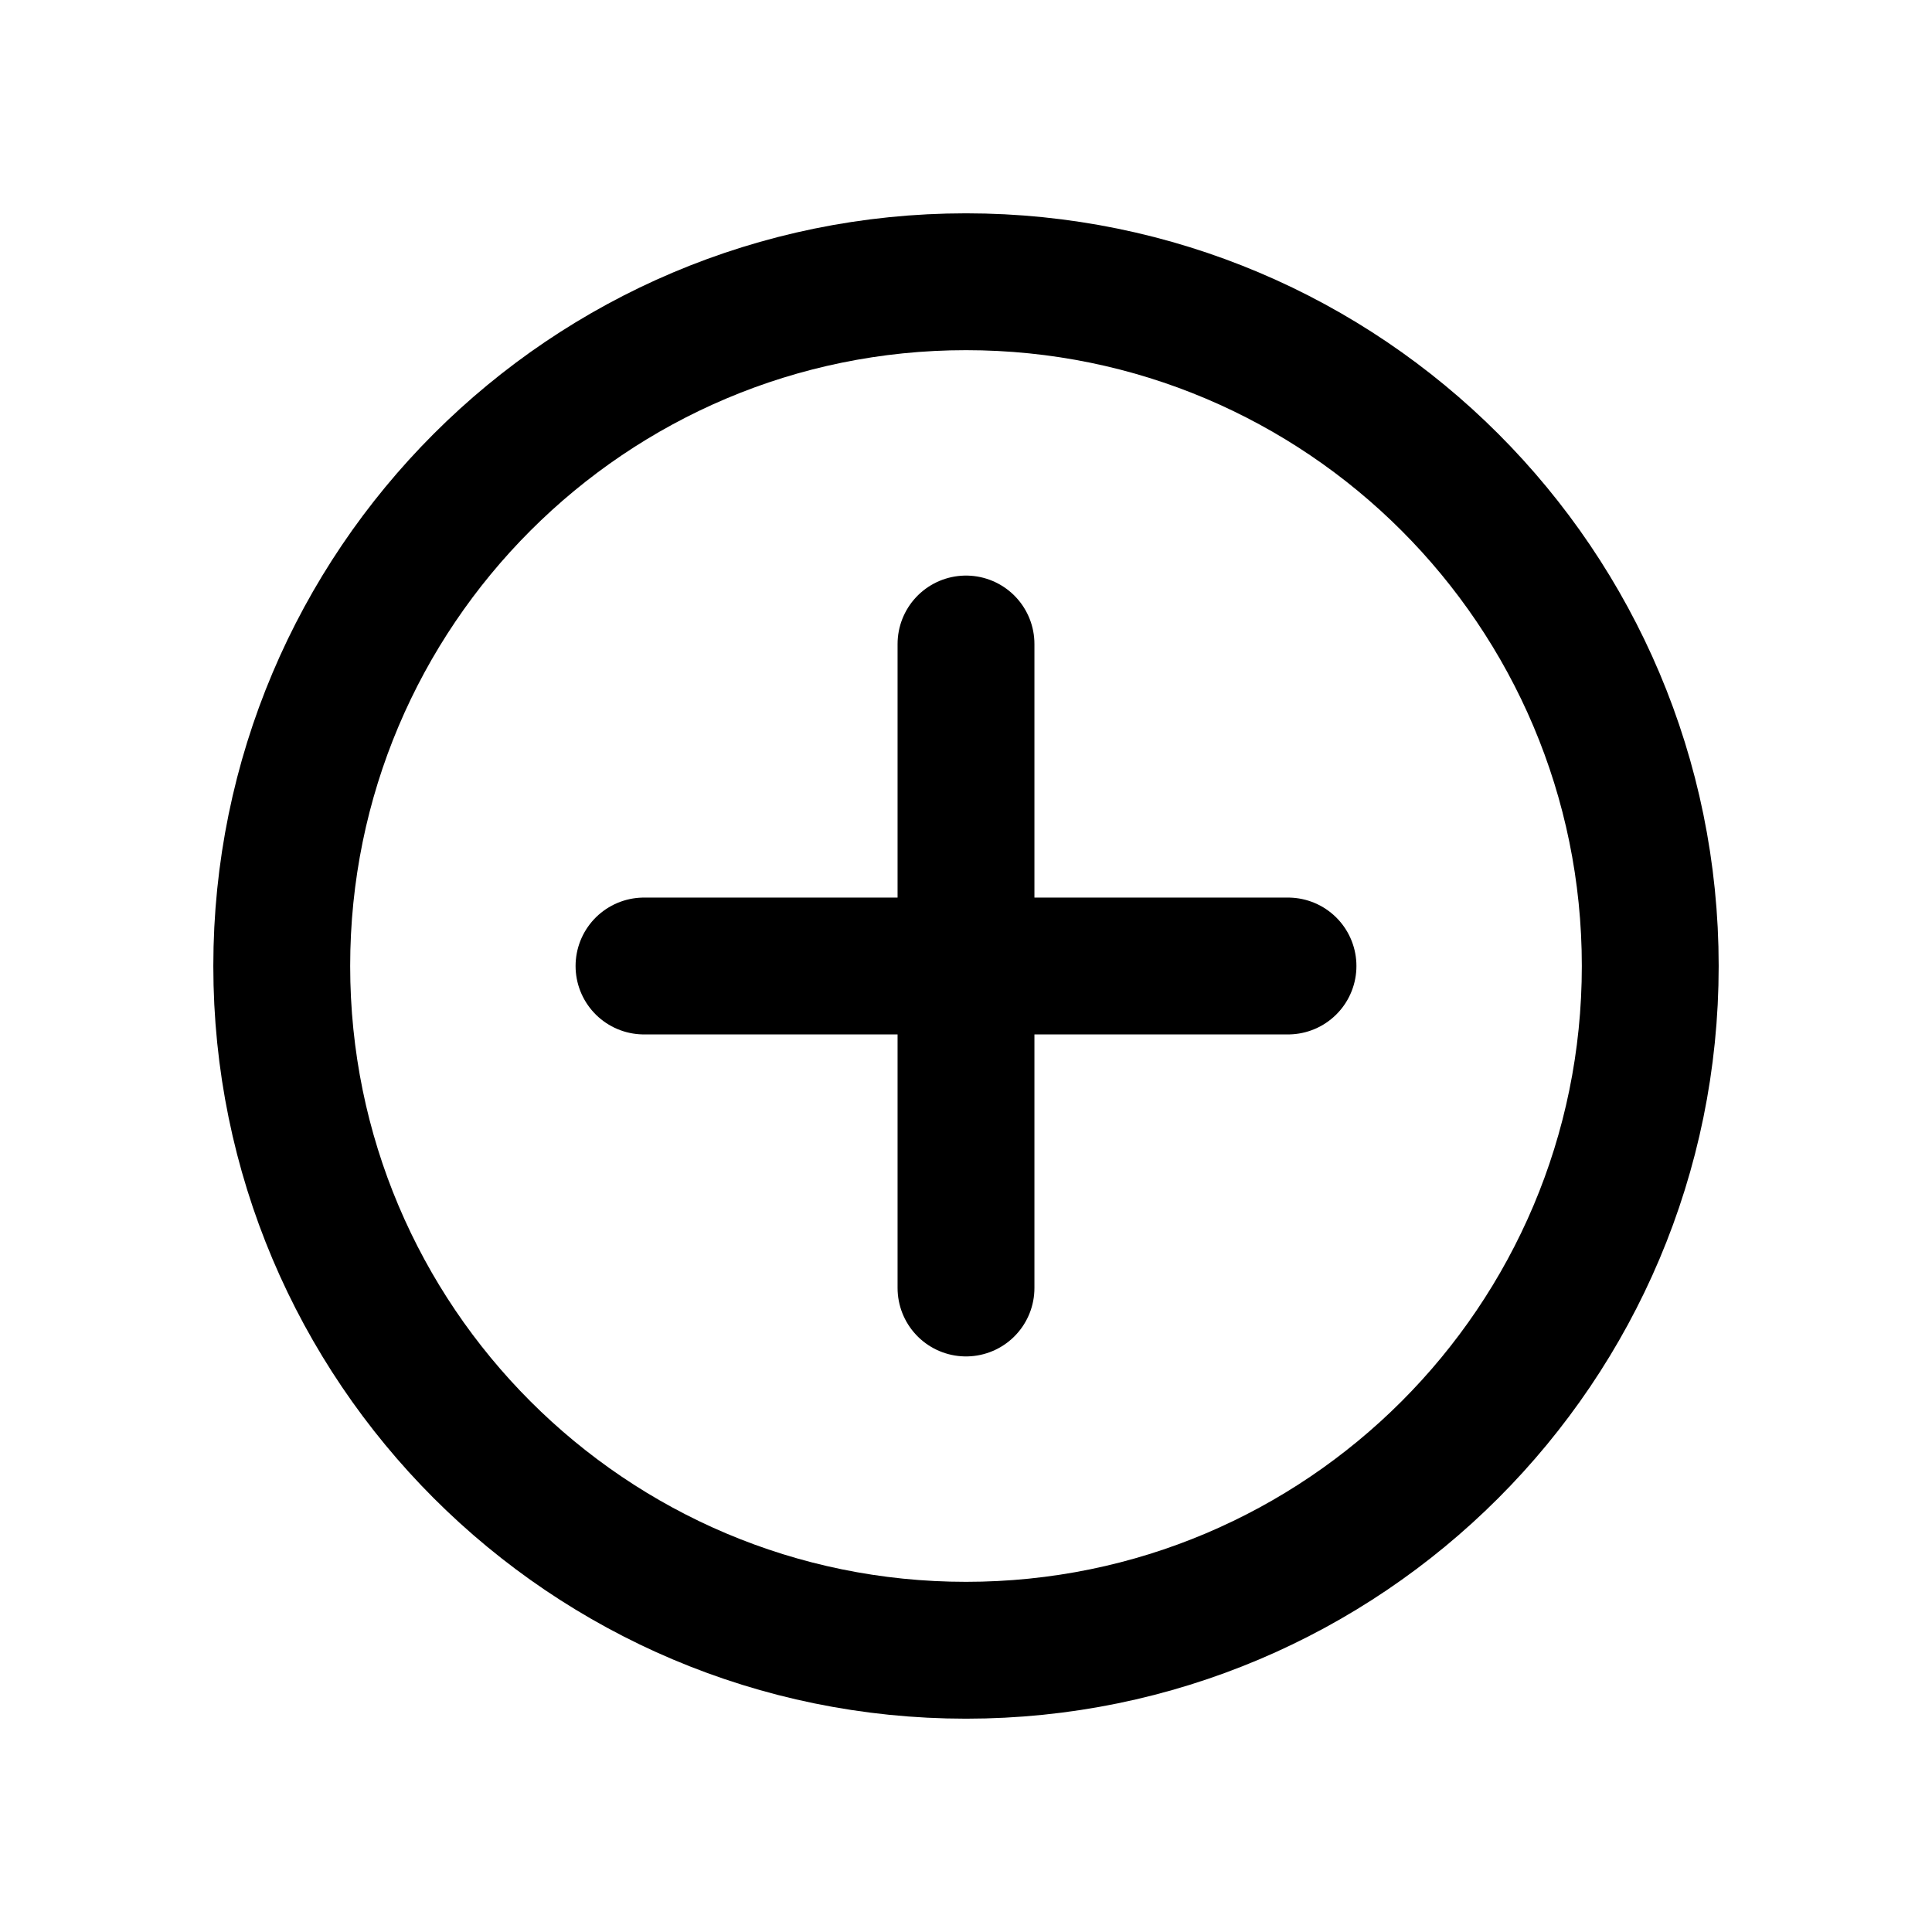
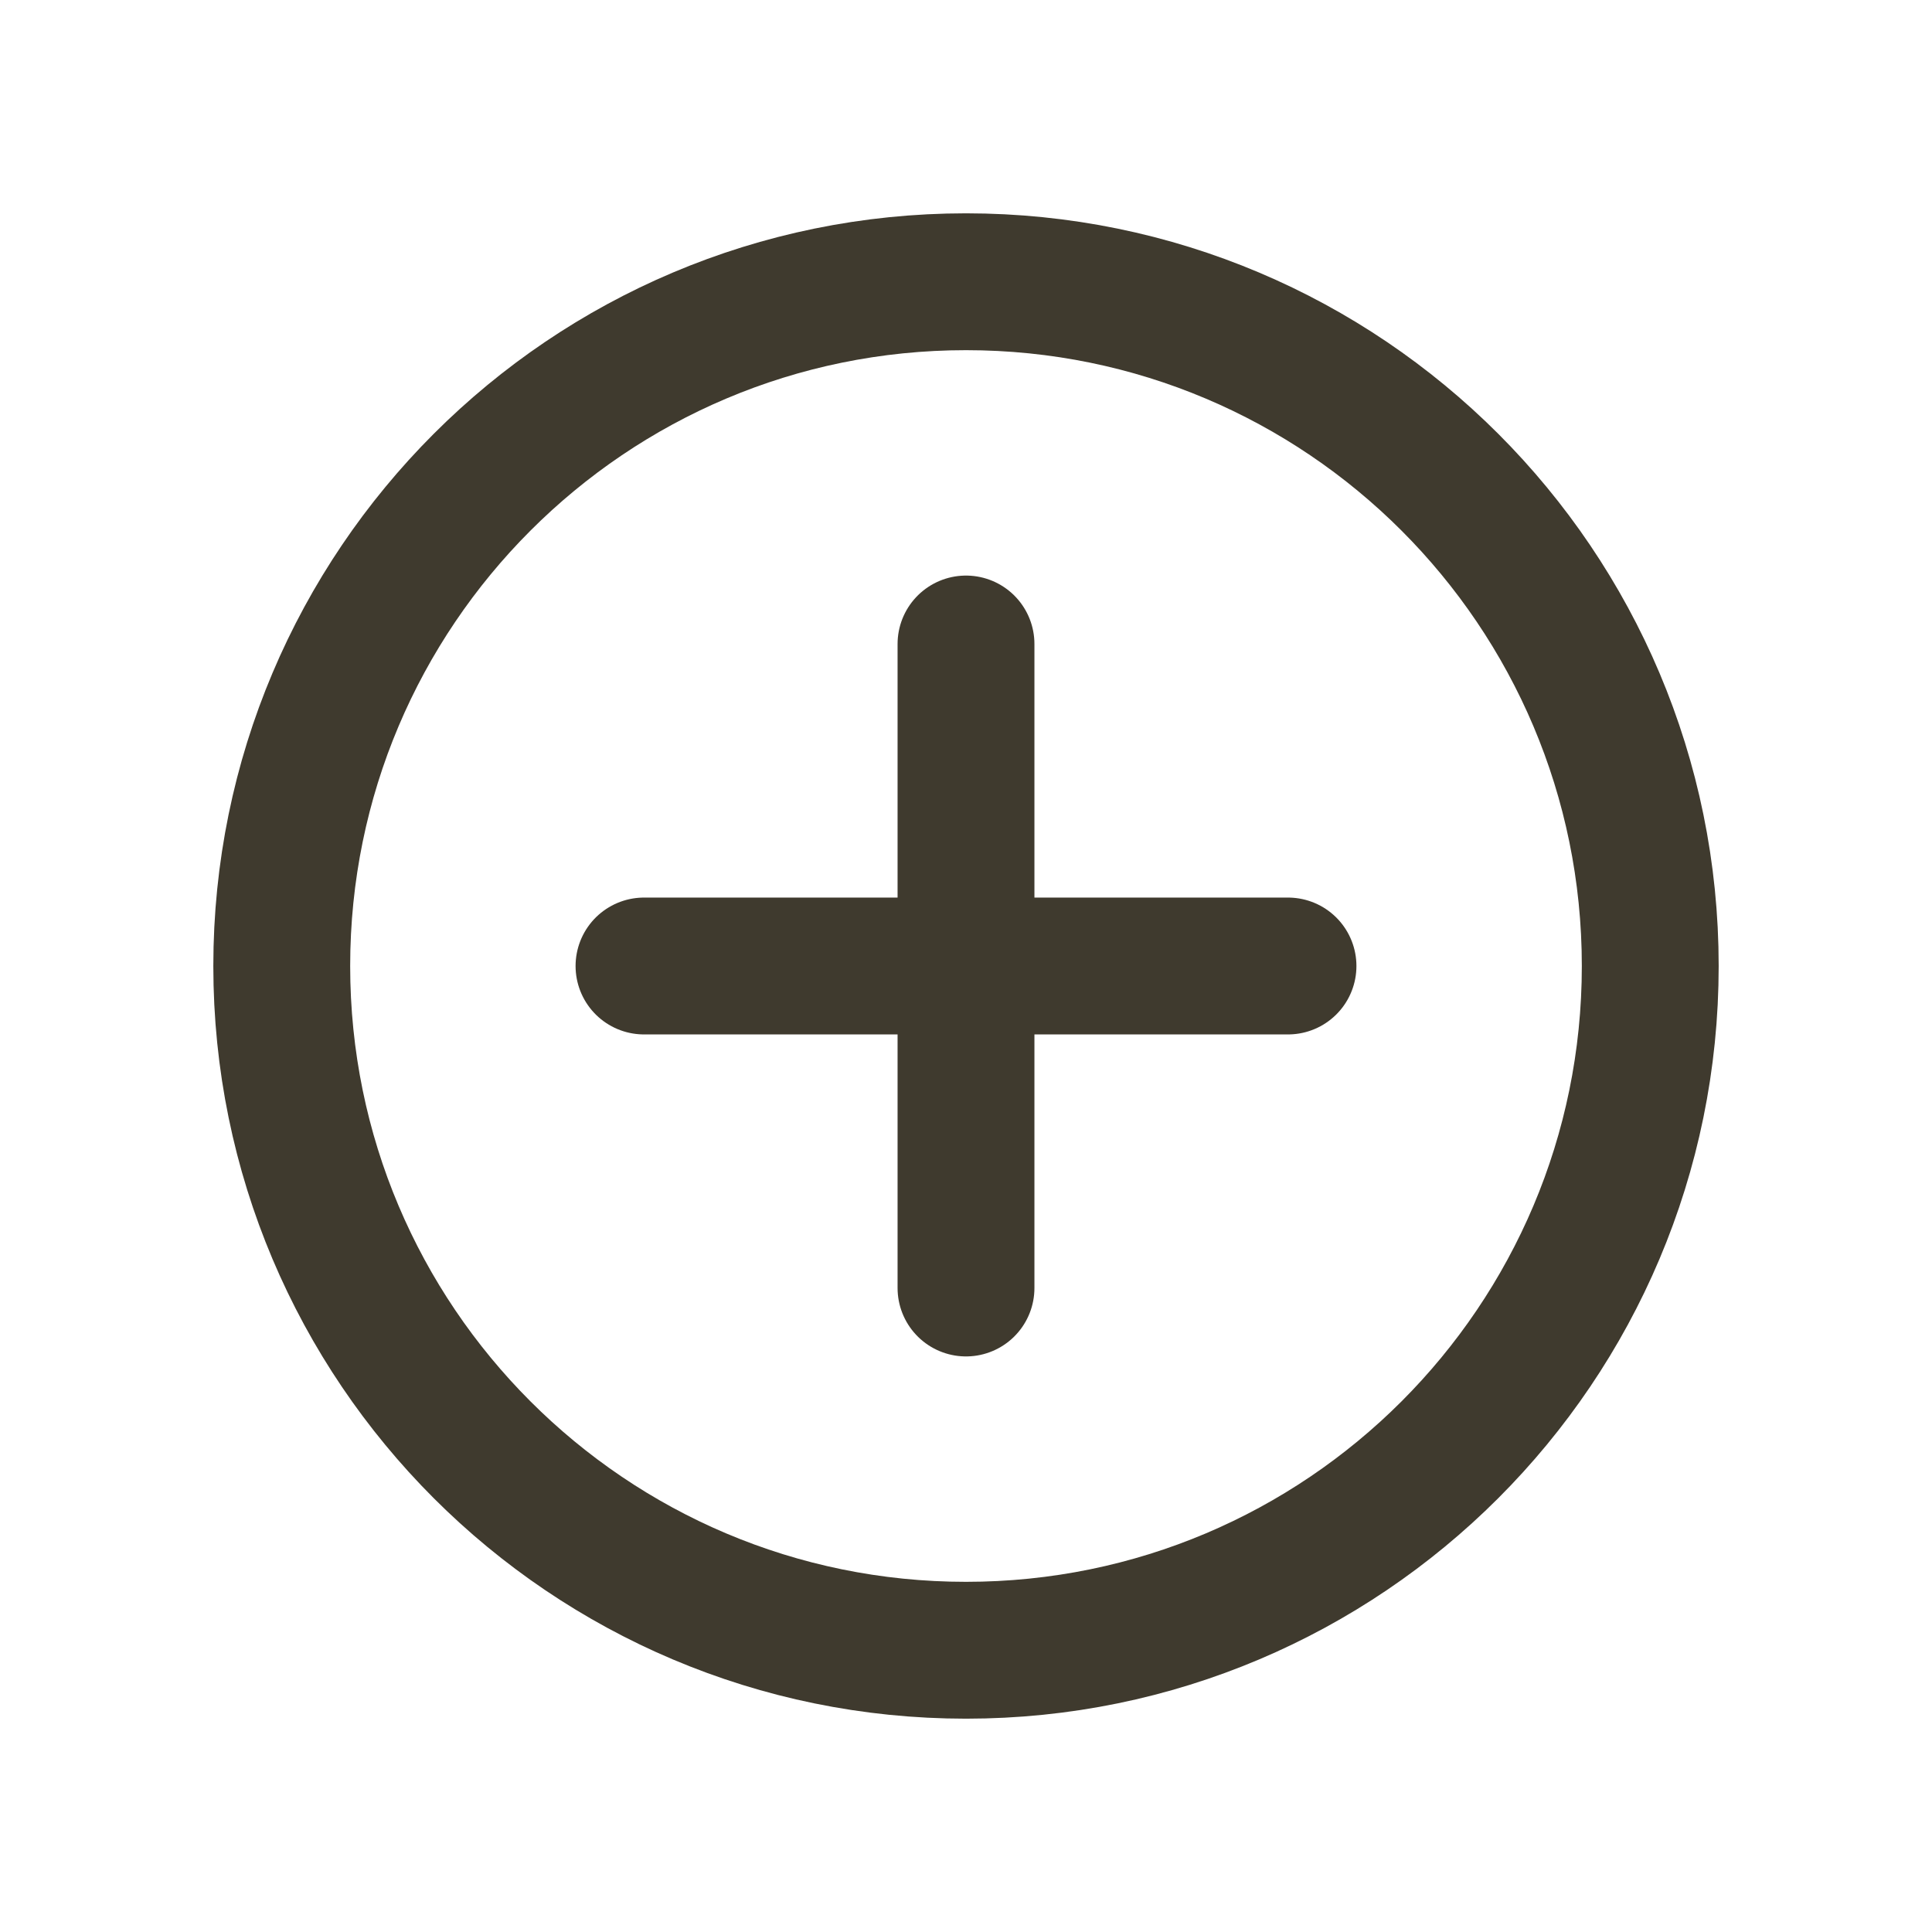
<svg xmlns="http://www.w3.org/2000/svg" width="24" height="24" viewBox="0 0 24 24" fill="none">
-   <circle cx="12" cy="12" r="8.5" fill="none" stroke="currentColor" stroke-width="1.7" />
-   <path d="M12 8v8M8 12h8" fill="none" stroke="currentColor" stroke-width="1.7" stroke-linecap="round" />
+   <circle cx="12" cy="12" r="8.5" fill="none" stroke="#3F3A2E" stroke-width="1.7" />
+   <path d="M12 8v8M8 12h8" fill="none" stroke="#3F3A2E" stroke-width="1.7" stroke-linecap="round" />
</svg>
